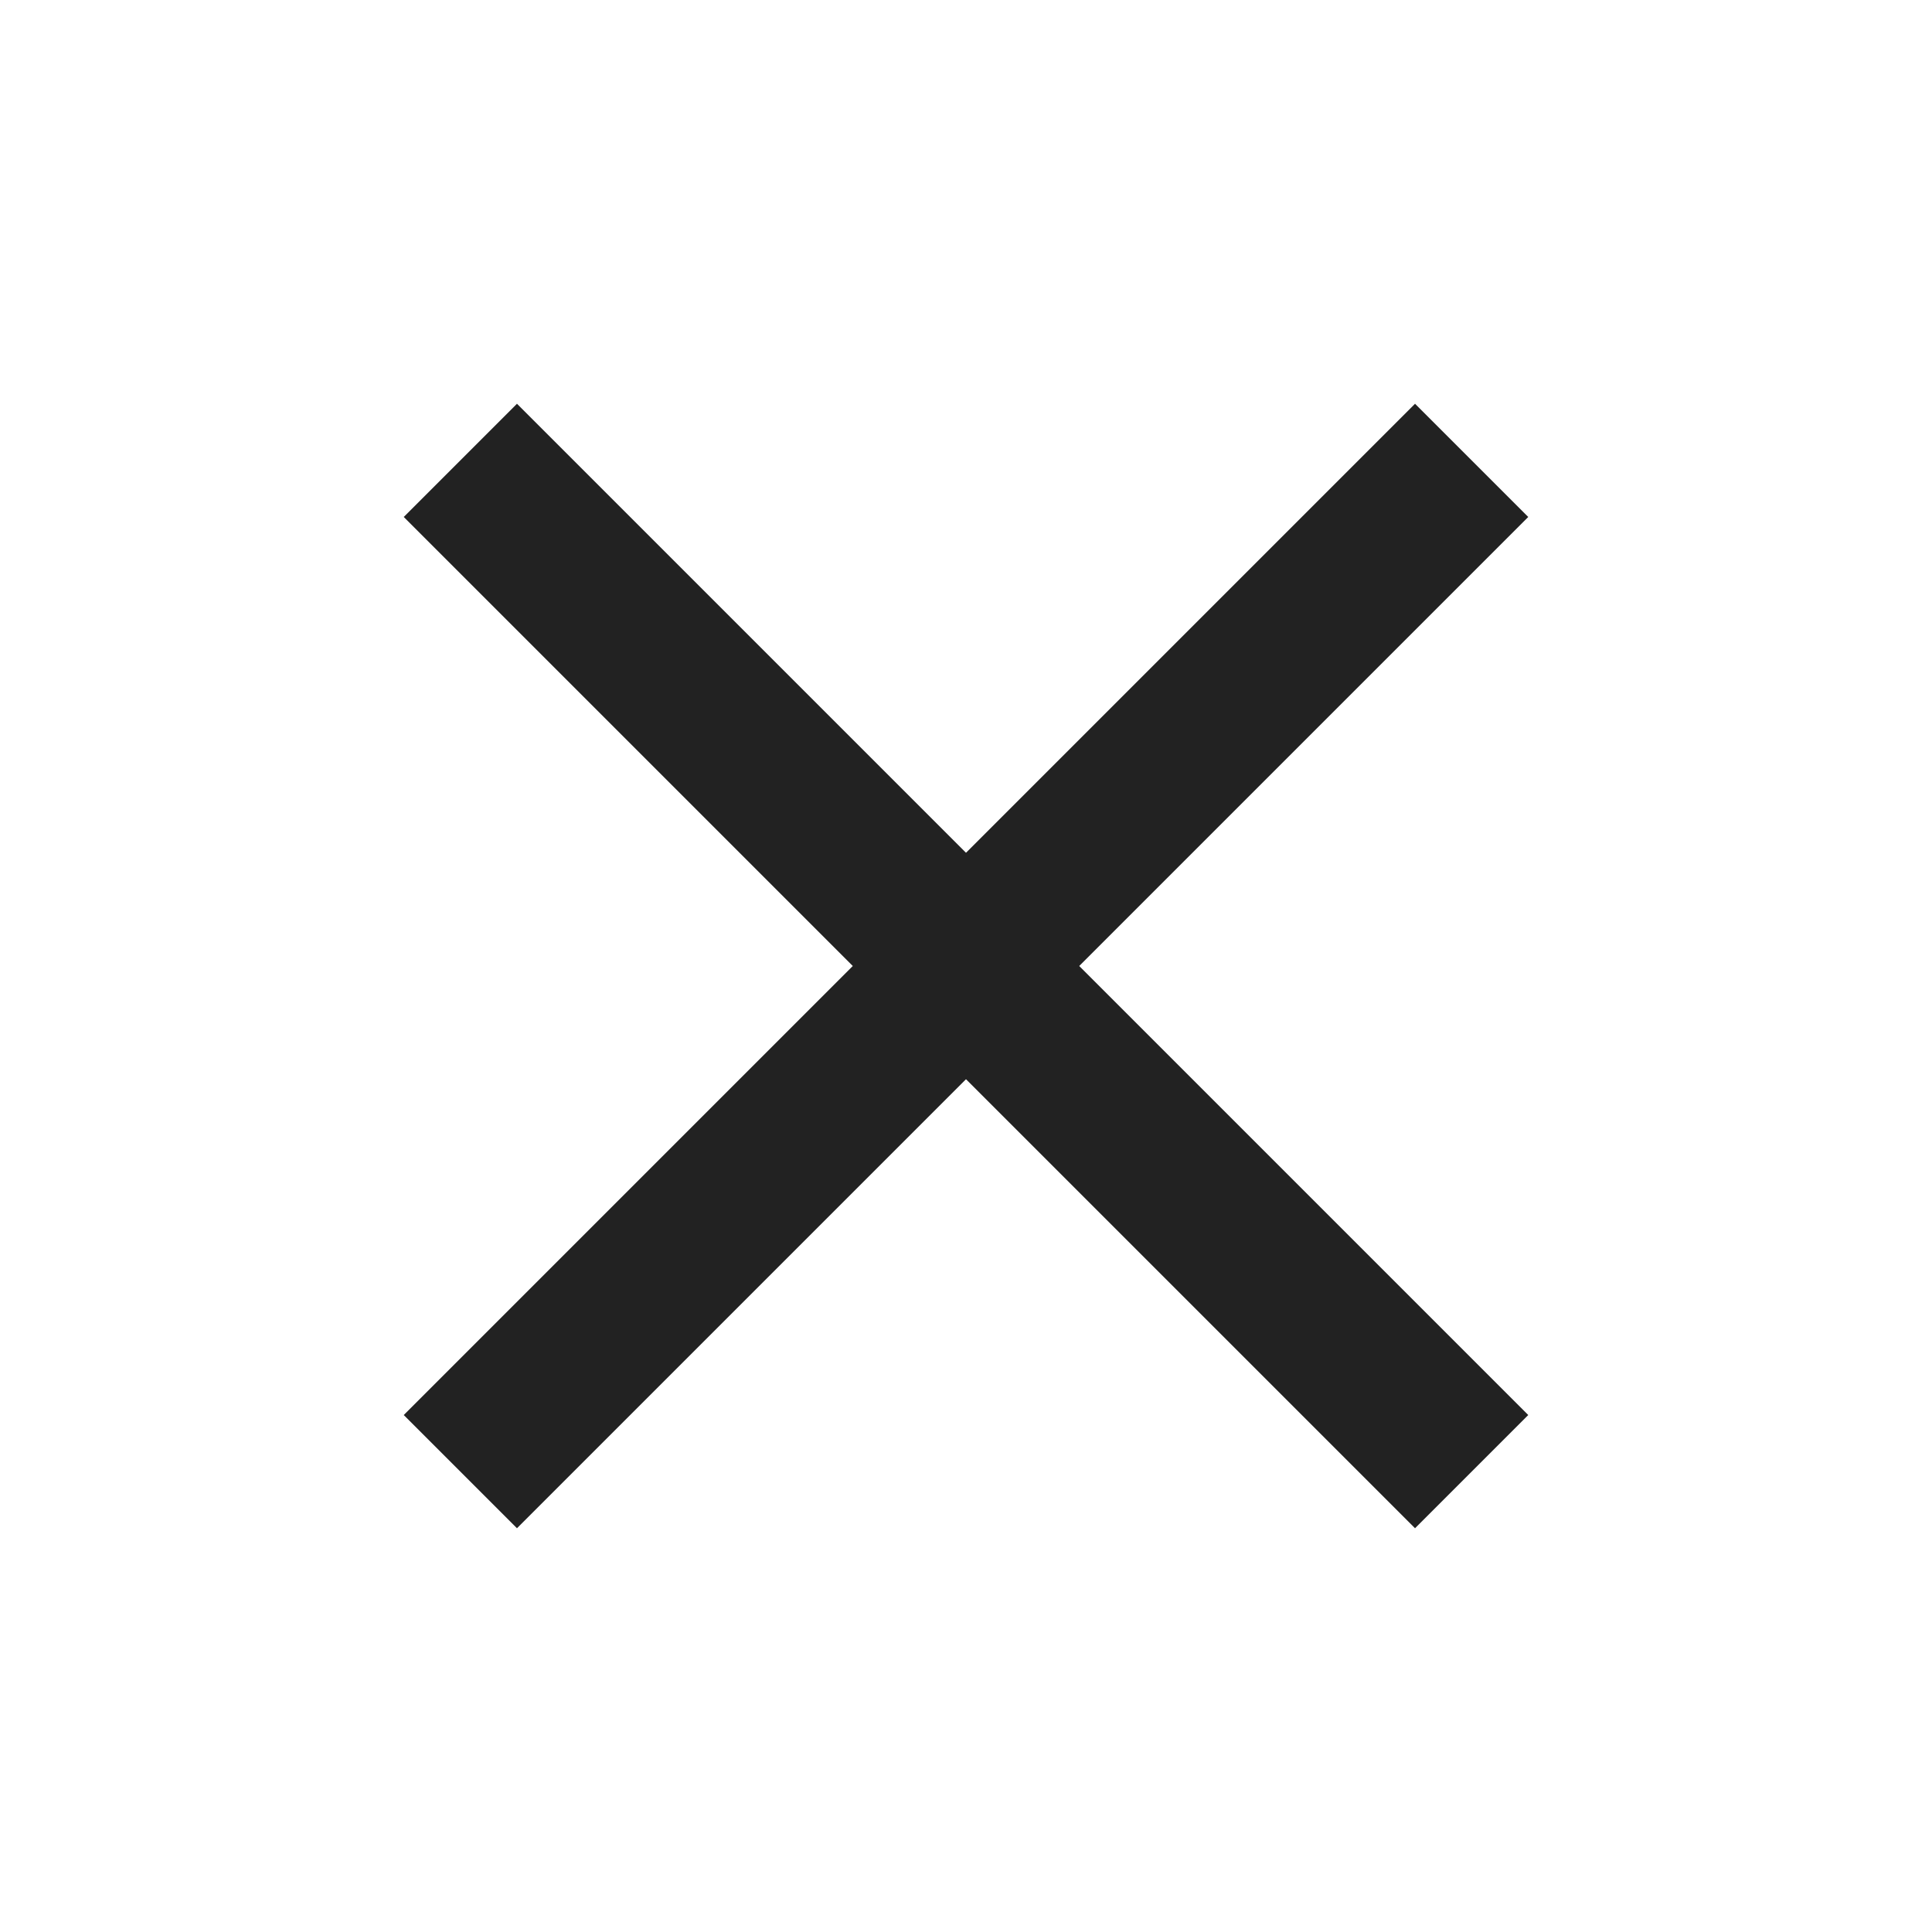
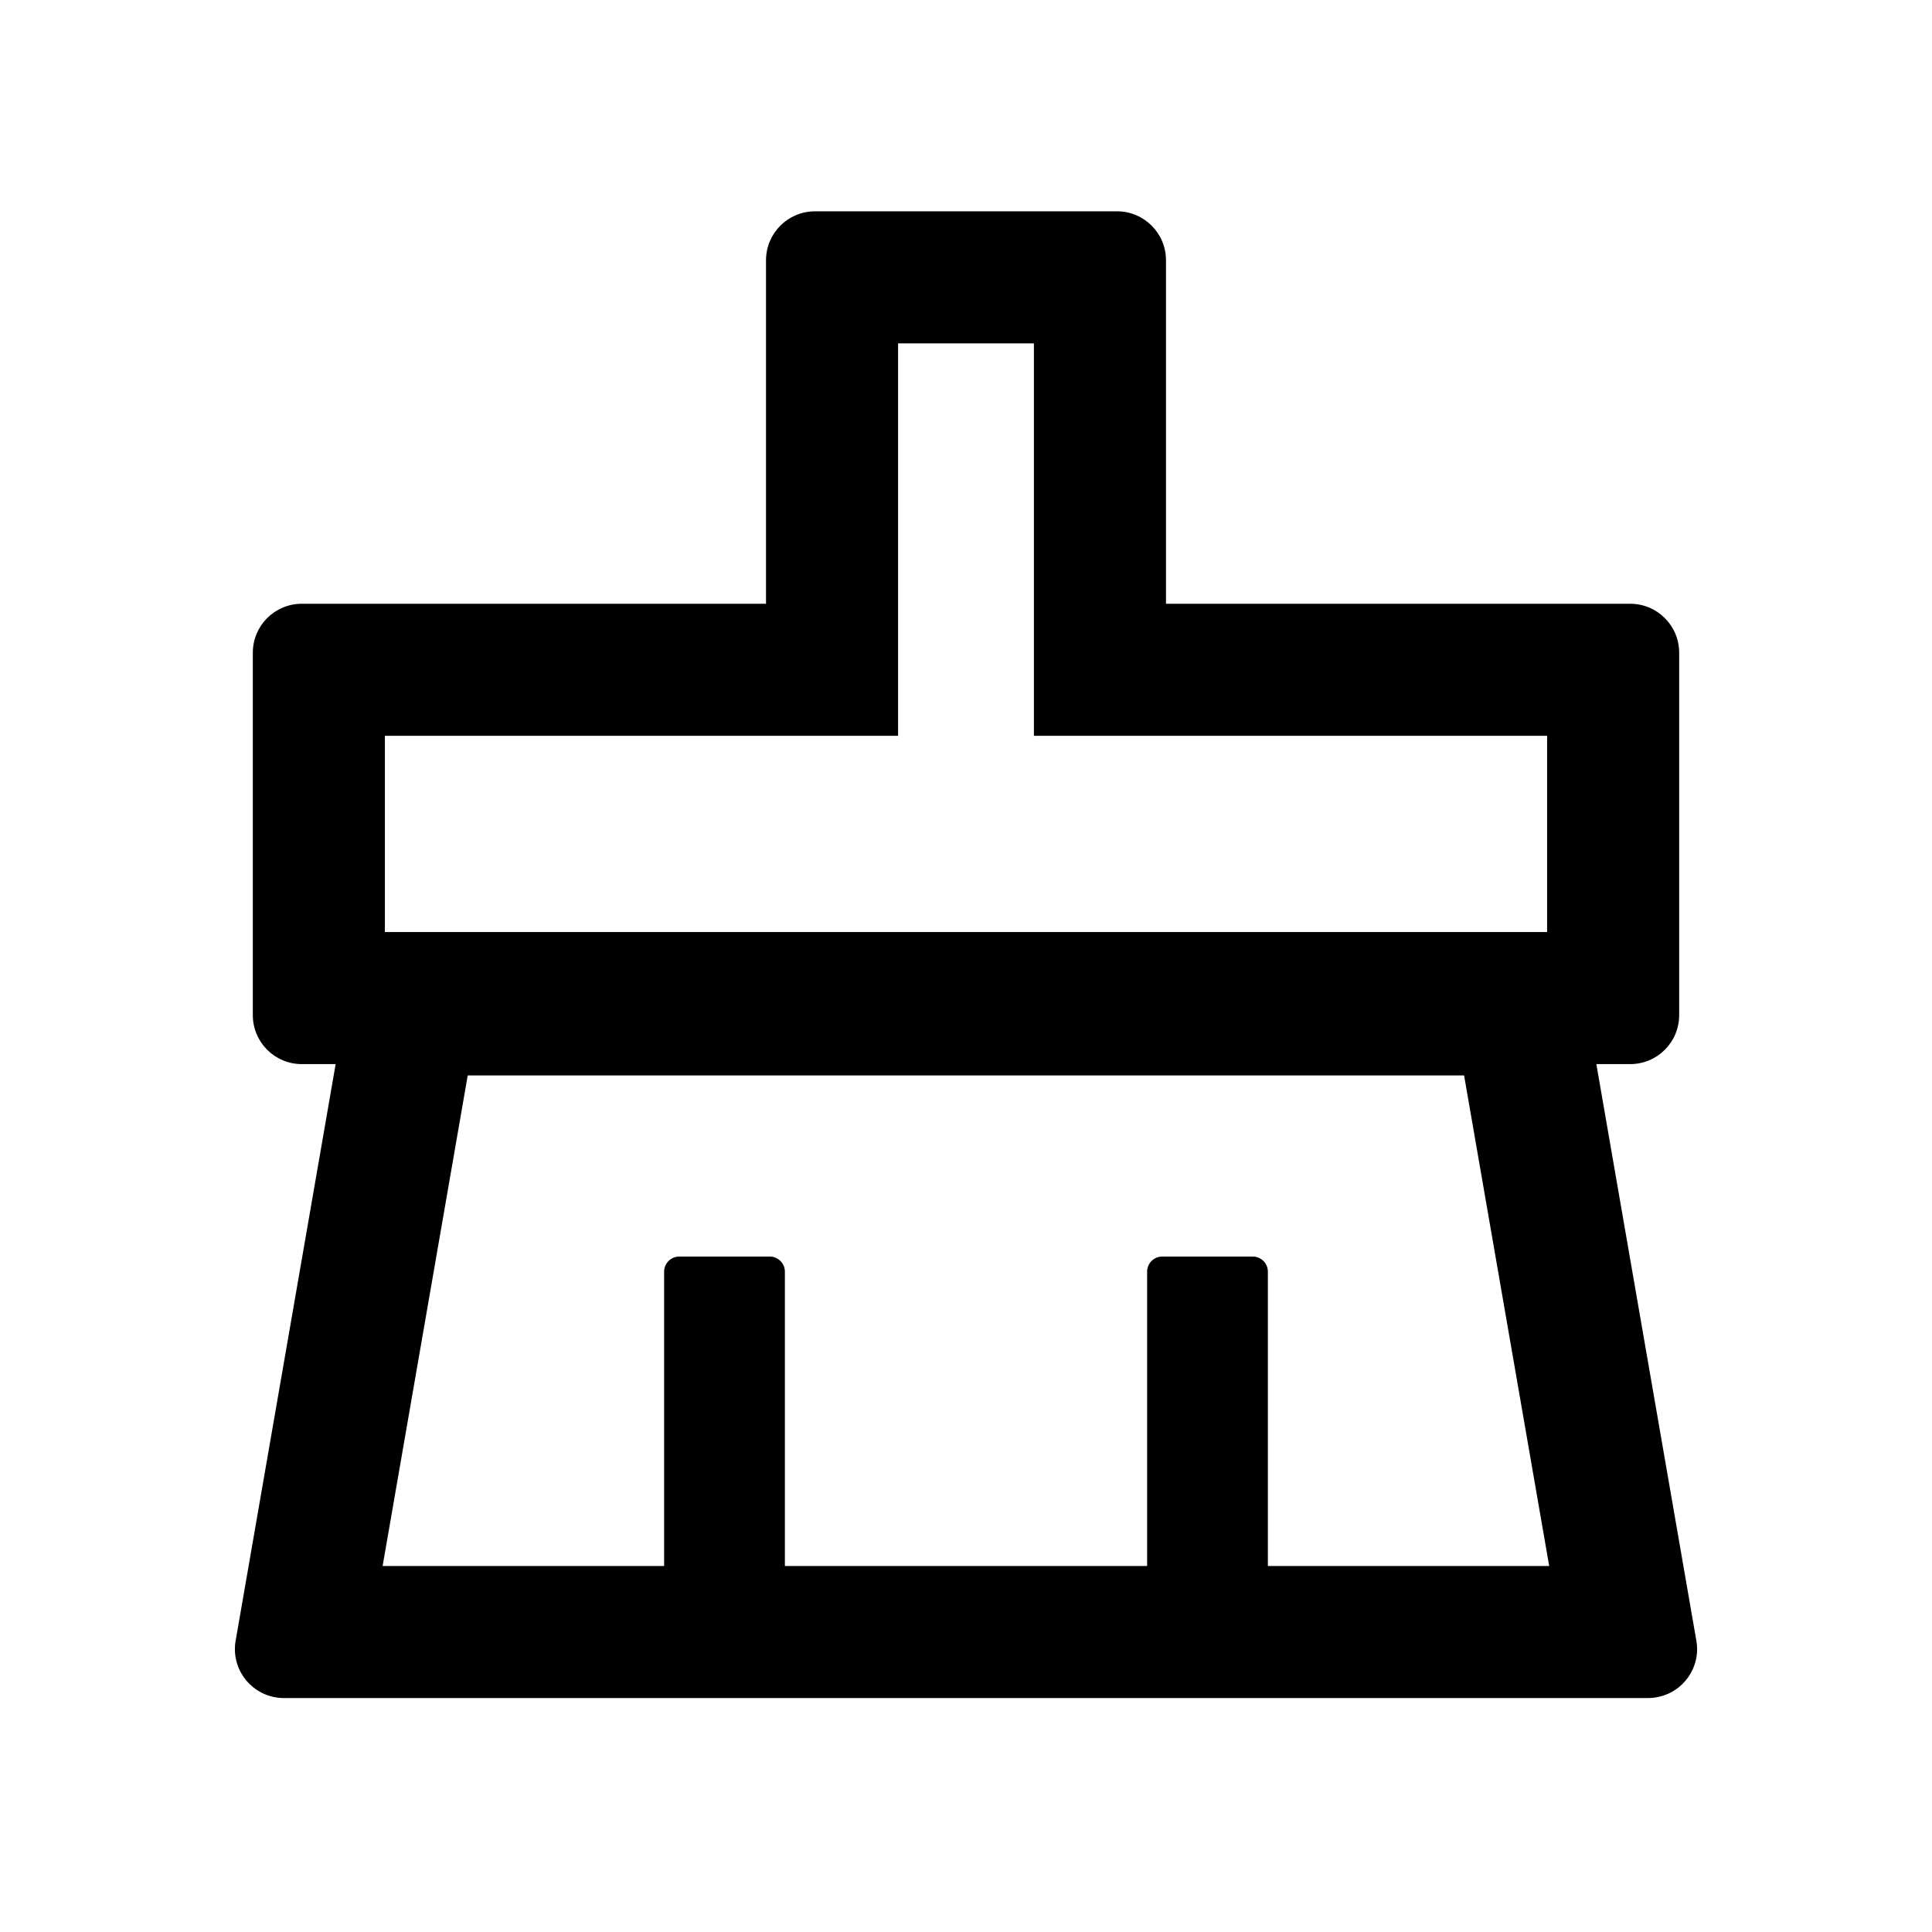
- <svg xmlns="http://www.w3.org/2000/svg" t="1693276126529" class="icon" viewBox="0 0 1024 1024" version="1.1" p-id="2873" width="200" height="200">
-   <path d="M810.005 274.005l-237.995 237.995 237.995 237.995-60.011 60.011-237.995-237.995-237.995 237.995-60.011-60.011 237.995-237.995-237.995-237.995 60.011-60.011 237.995 237.995 237.995-237.995z" fill="#222222" p-id="2874" />
+ <svg xmlns="http://www.w3.org/2000/svg" t="1653964724538" class="icon" viewBox="0 0 1024 1024" version="1.1" p-id="3778" width="200" height="200">
+   <defs>
+     <style type="text/css">@font-face { font-family: feedback-iconfont; src: url("//at.alicdn.com/t/font_1031158_u69w8yhxdu.woff2?t=1630033759944") format("woff2"), url("//at.alicdn.com/t/font_1031158_u69w8yhxdu.woff?t=1630033759944") format("woff"), url("//at.alicdn.com/t/font_1031158_u69w8yhxdu.ttf?t=1630033759944") format("truetype"); }</style>
+   </defs>
+   <path d="M899.1 869.6l-53-305.6H864c14.4 0 26-11.6 26-26V346c0-14.4-11.6-26-26-26H618V138c0-14.4-11.6-26-26-26H432c-14.4 0-26 11.6-26 26v182H160c-14.4 0-26 11.6-26 26v192c0 14.4 11.6 26 26 26h17.9l-53 305.6c-0.3 1.5-0.4 3-0.4 4.4 0 14.4 11.6 26 26 26h723c1.5 0 3-0.1 4.4-0.4 14.2-2.4 23.7-15.9 21.2-30zM204 390h272V182h72v208h272v104H204V390z m468 440V674c0-4.4-3.6-8-8-8h-48c-4.4 0-8 3.6-8 8v156H416V674c0-4.4-3.6-8-8-8h-48c-4.4 0-8 3.6-8 8v156H202.8l45.1-260H776l45.1 260H672z" p-id="3779" />
</svg>
